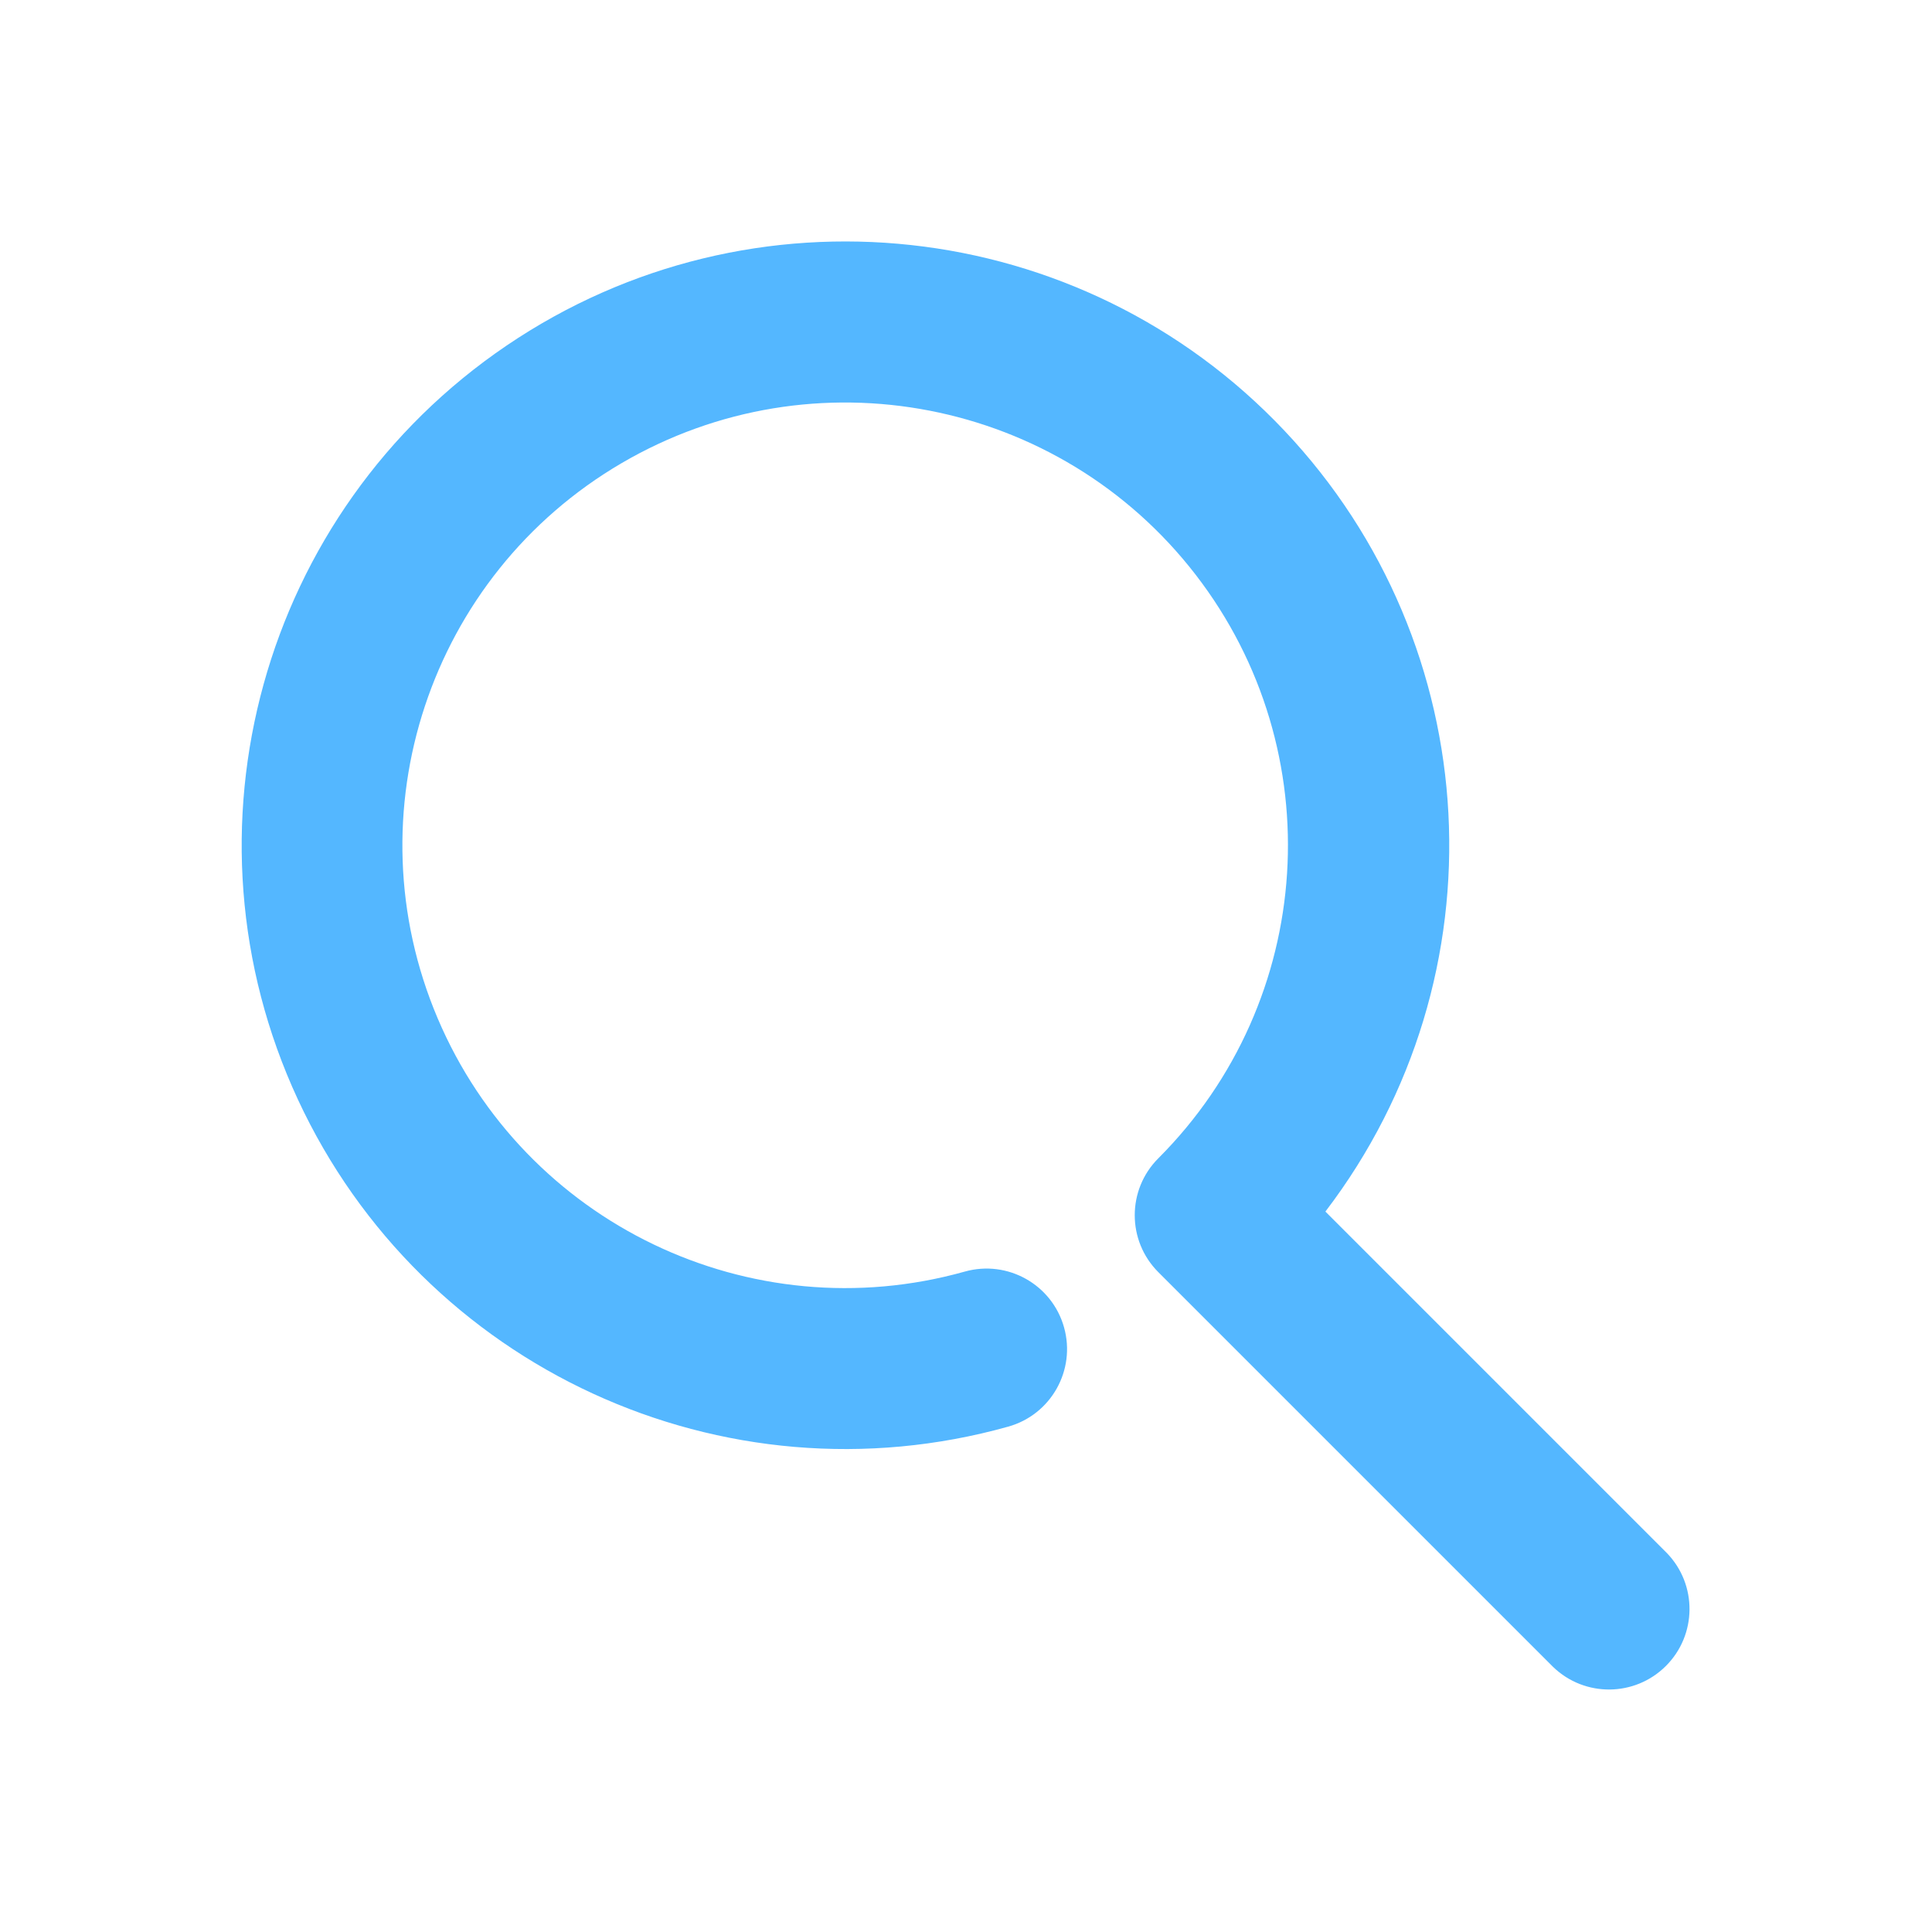
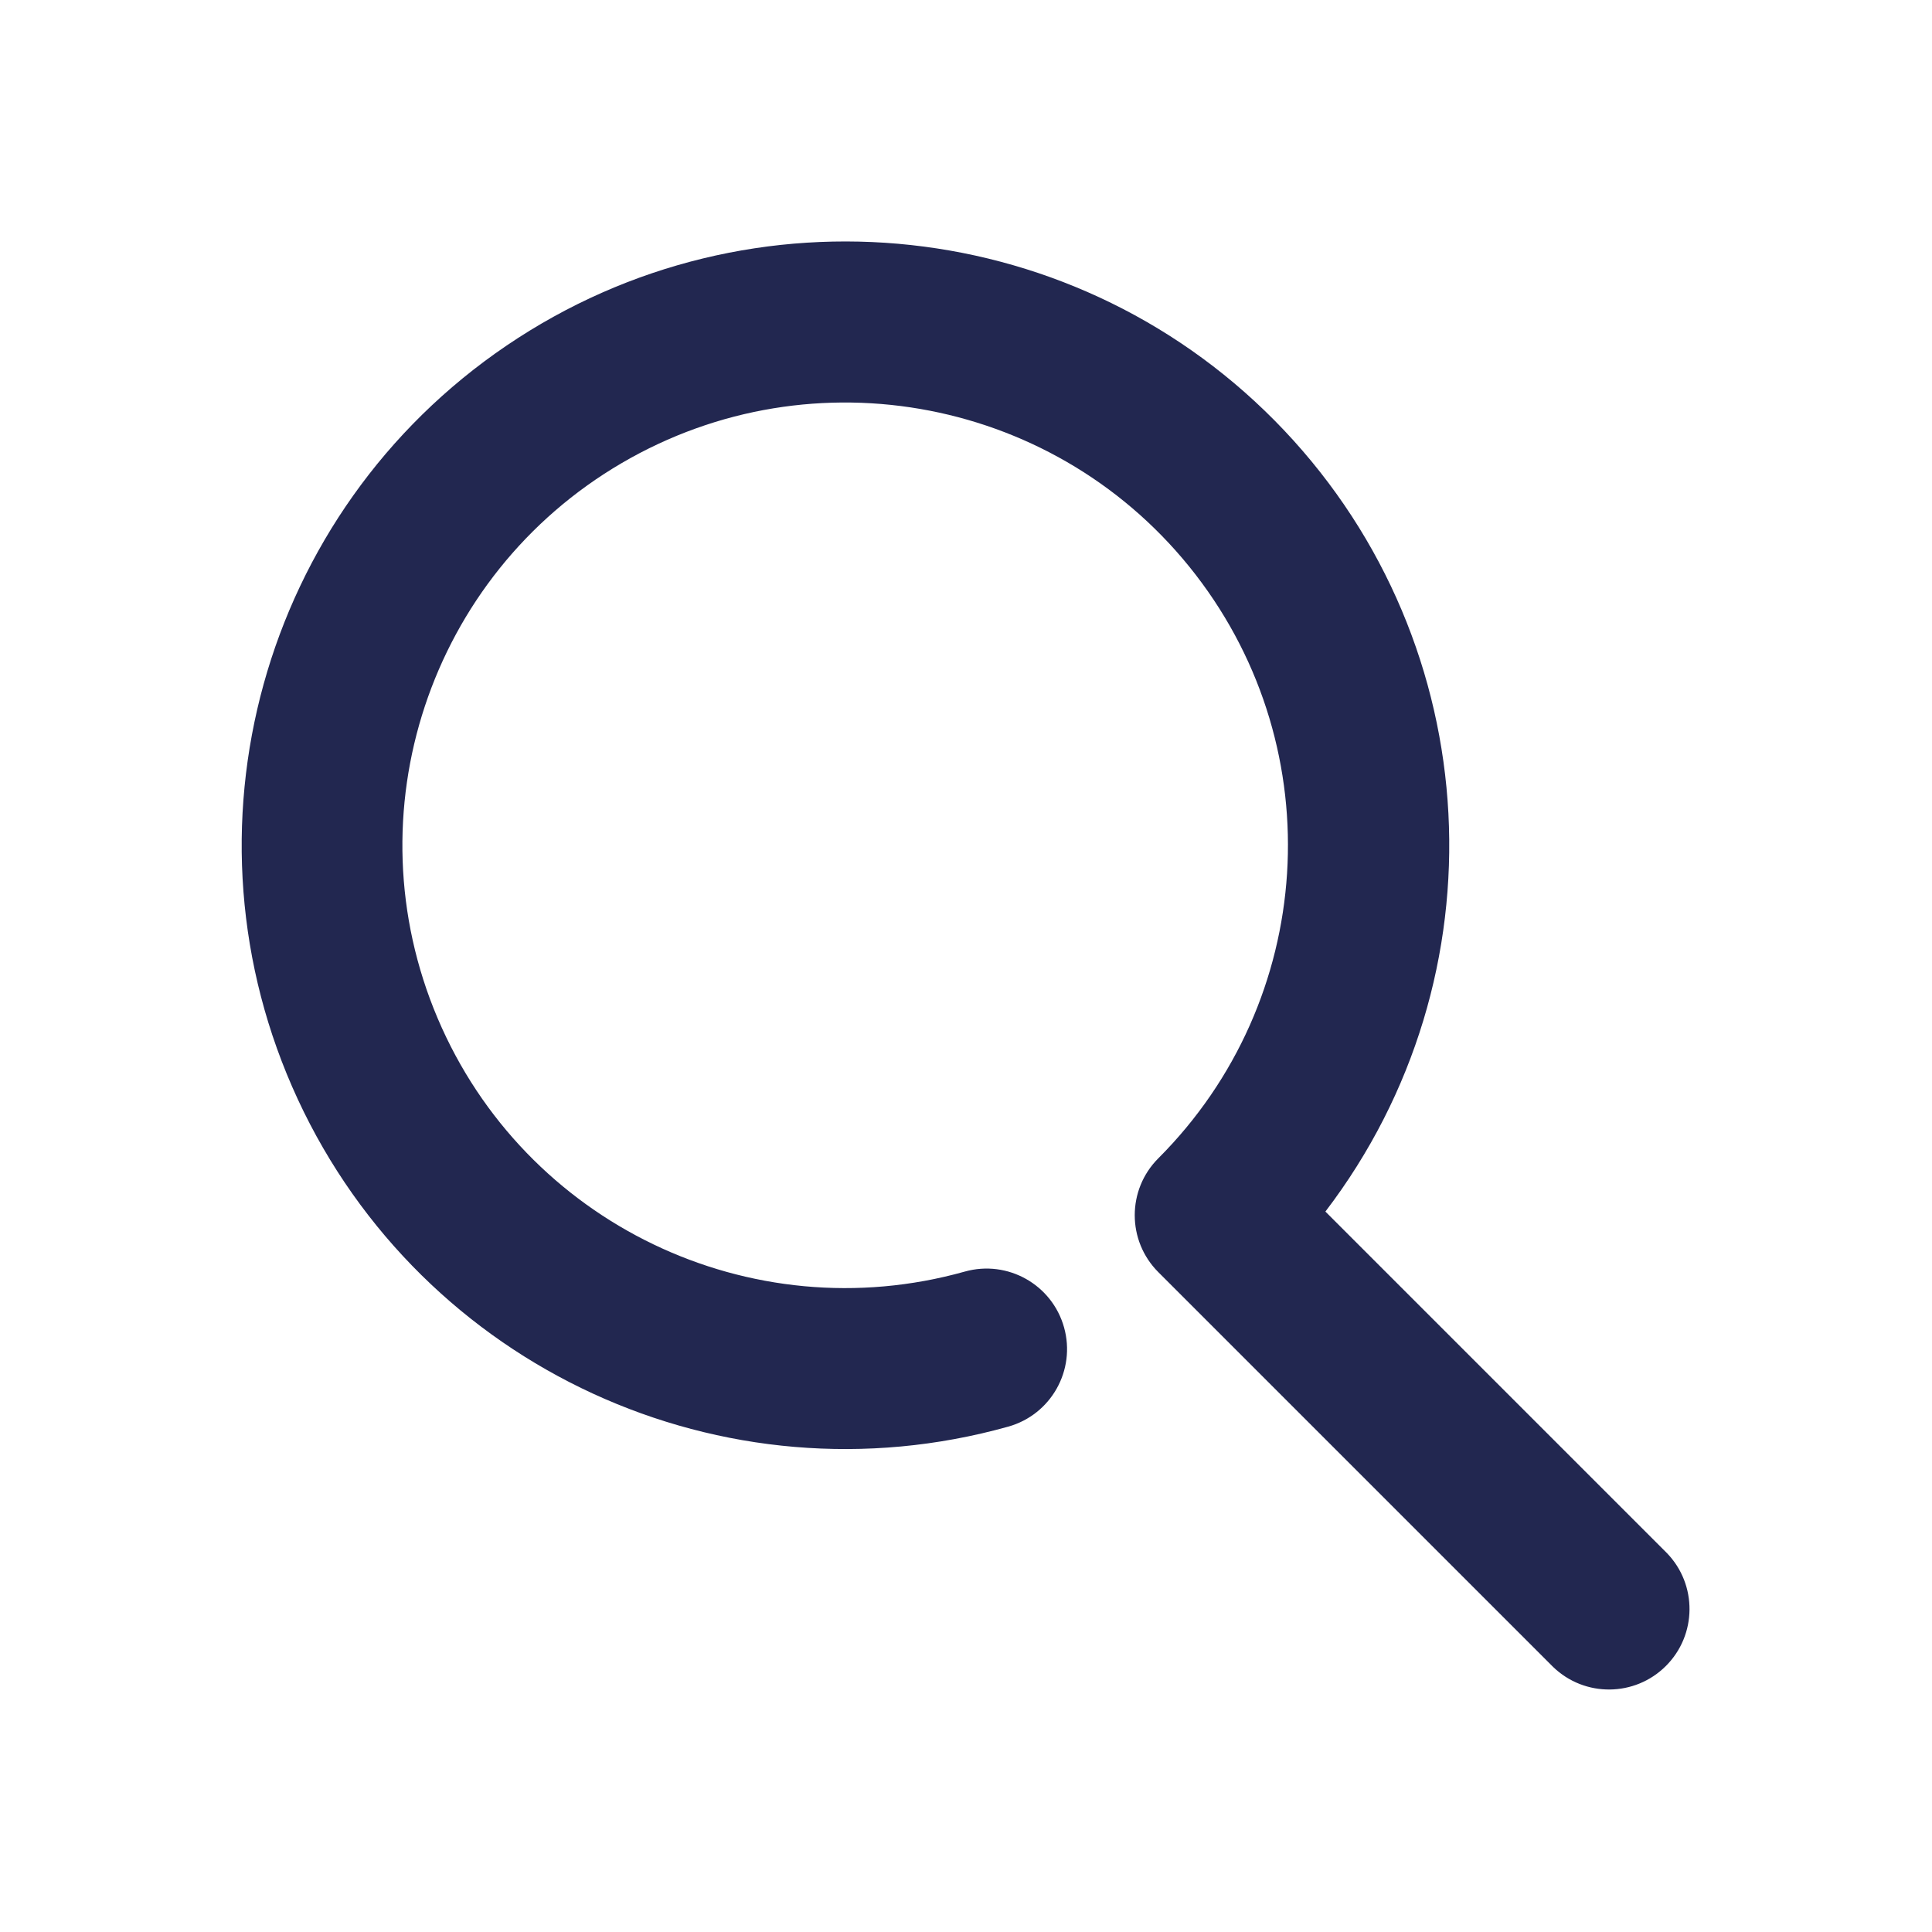
<svg xmlns="http://www.w3.org/2000/svg" width="24" height="24" viewBox="0 0 24 24">
-   <path d="M16.464 15.05l4.243 4.243a1 1 0 0 1-1.414 1.414l-4.904-4.904a1 1 0 0 1 0-1.414 5.5 5.5 0 1 0-2.404 1.407 1 1 0 1 1 .54 1.926 7.5 7.5 0 1 1 3.94-2.672z" fill="#54b7ff" fill-rule="nonzero" />
+   <path d="M16.464 15.05l4.243 4.243a1 1 0 0 1-1.414 1.414l-4.904-4.904a1 1 0 0 1 0-1.414 5.5 5.5 0 1 0-2.404 1.407 1 1 0 1 1 .54 1.926 7.5 7.5 0 1 1 3.94-2.672z" fill="#222750" fill-rule="nonzero" />
</svg>
